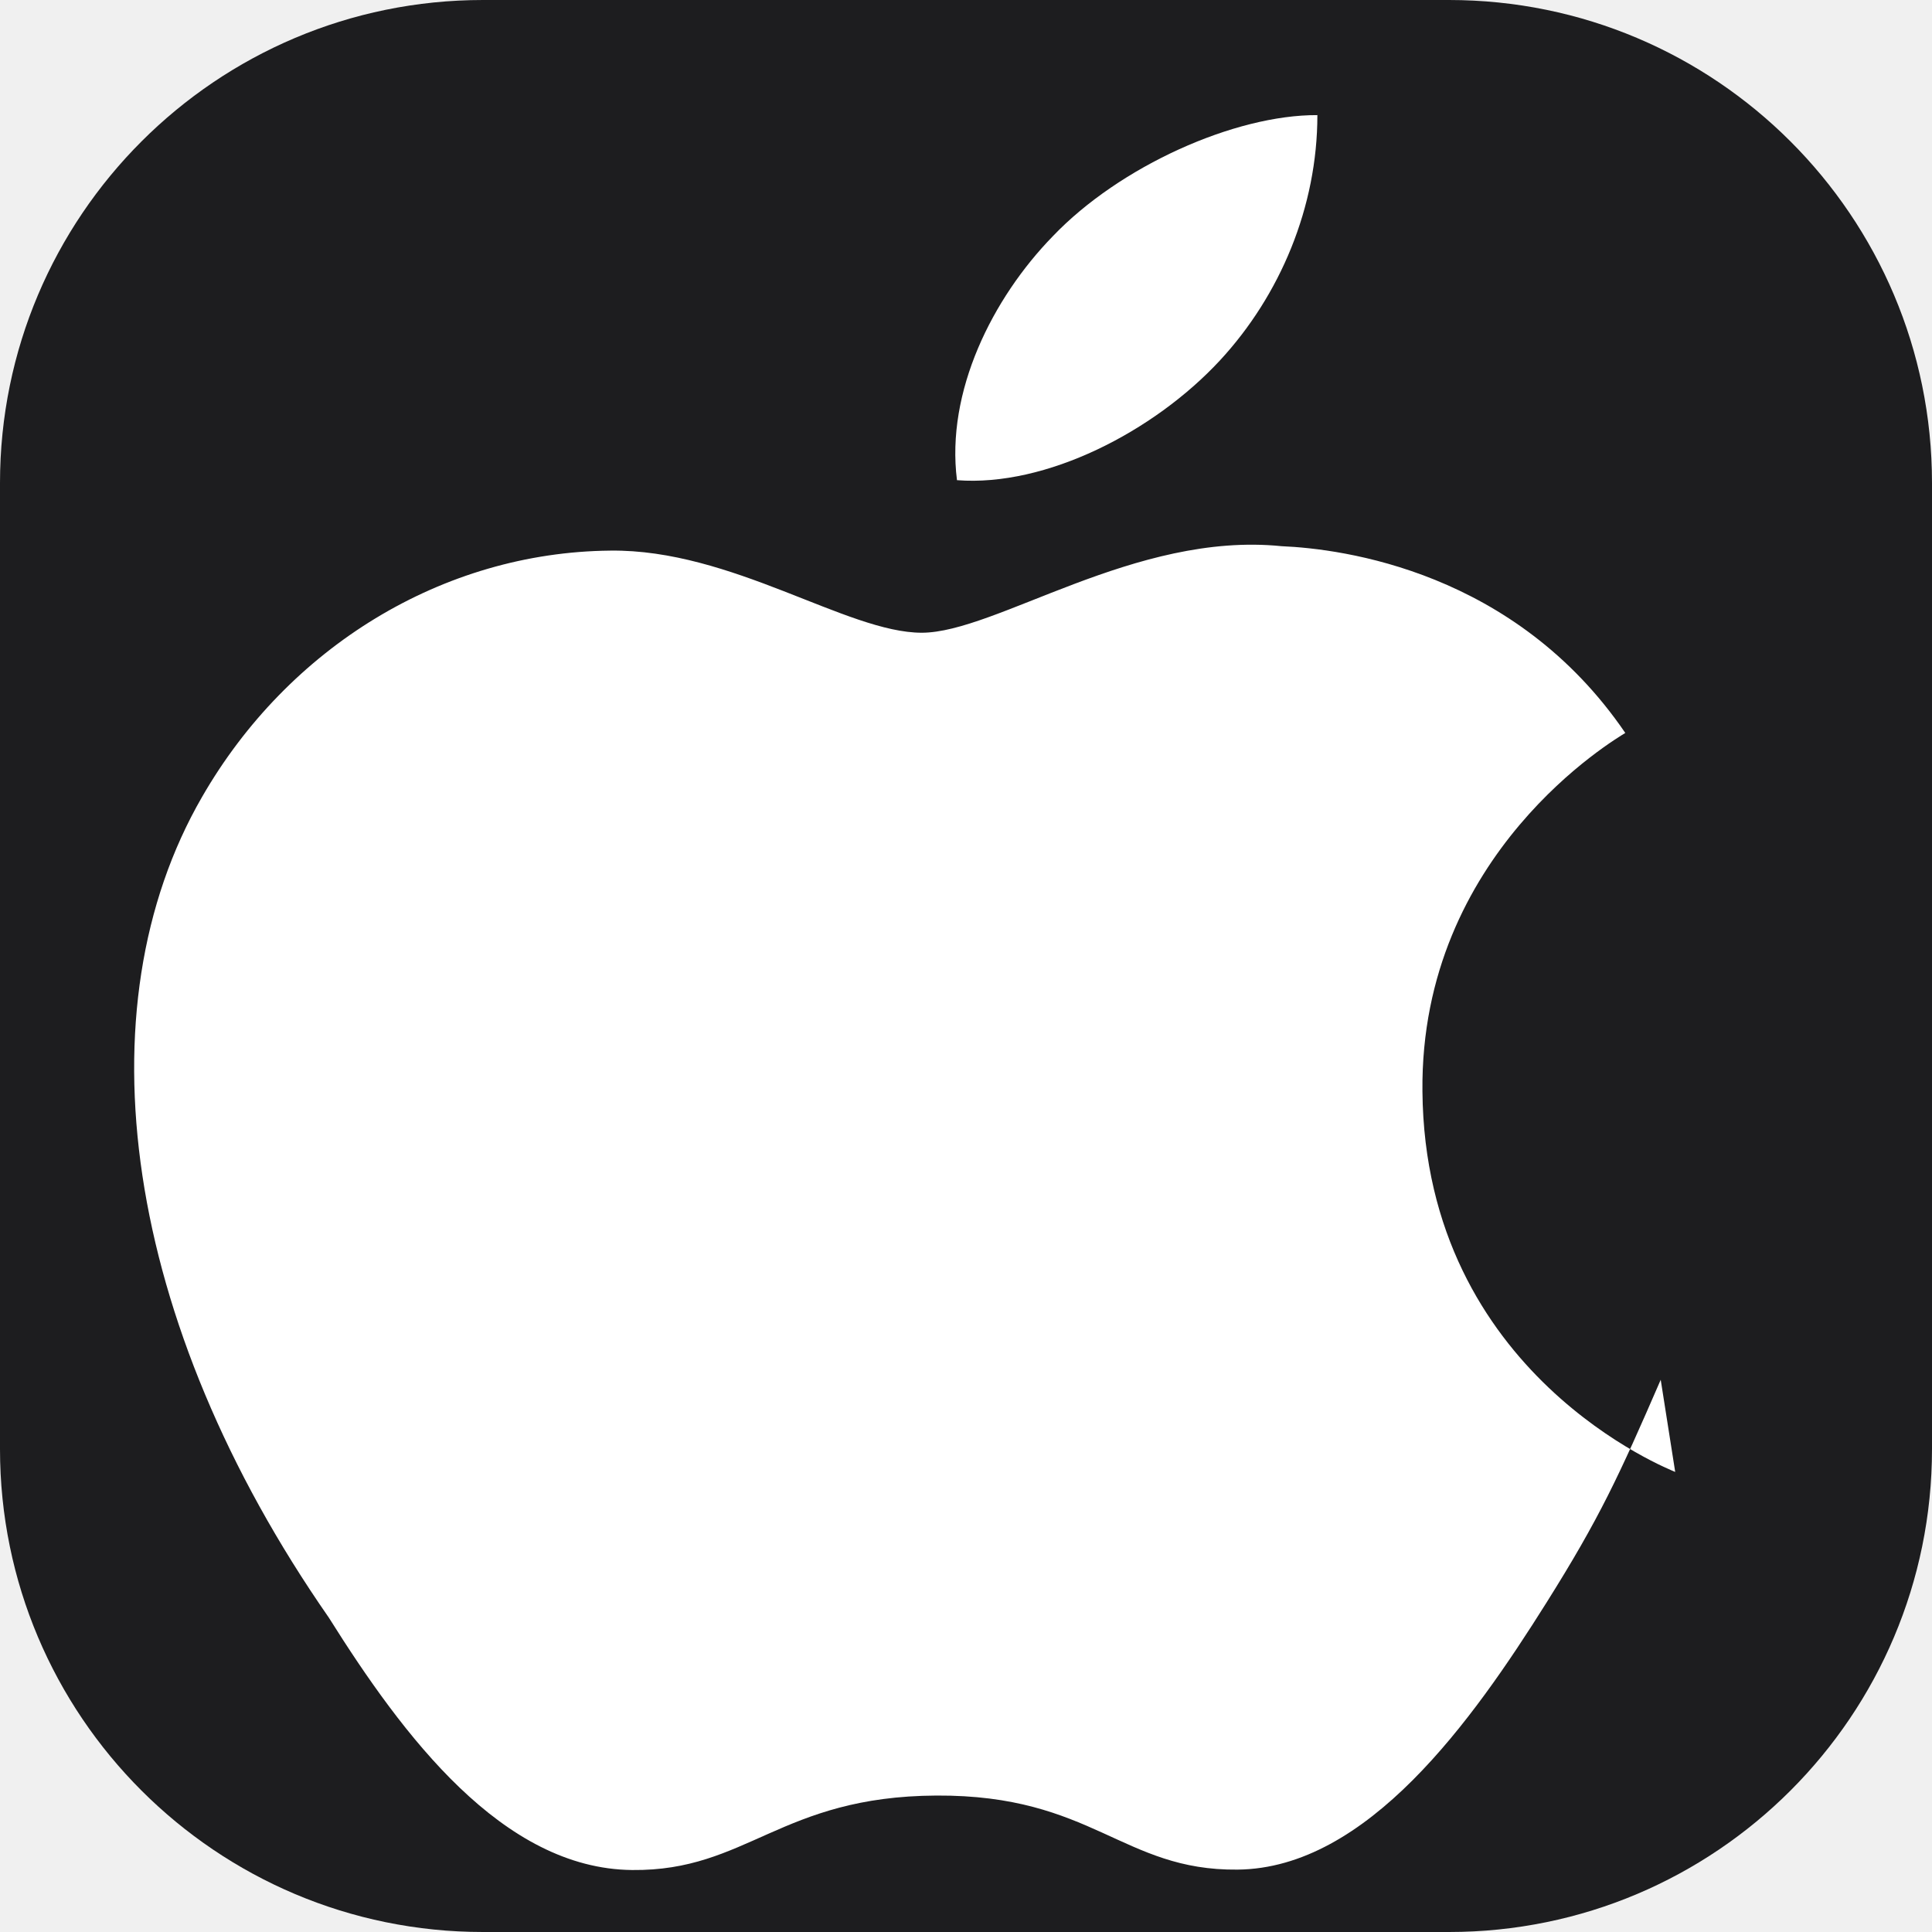
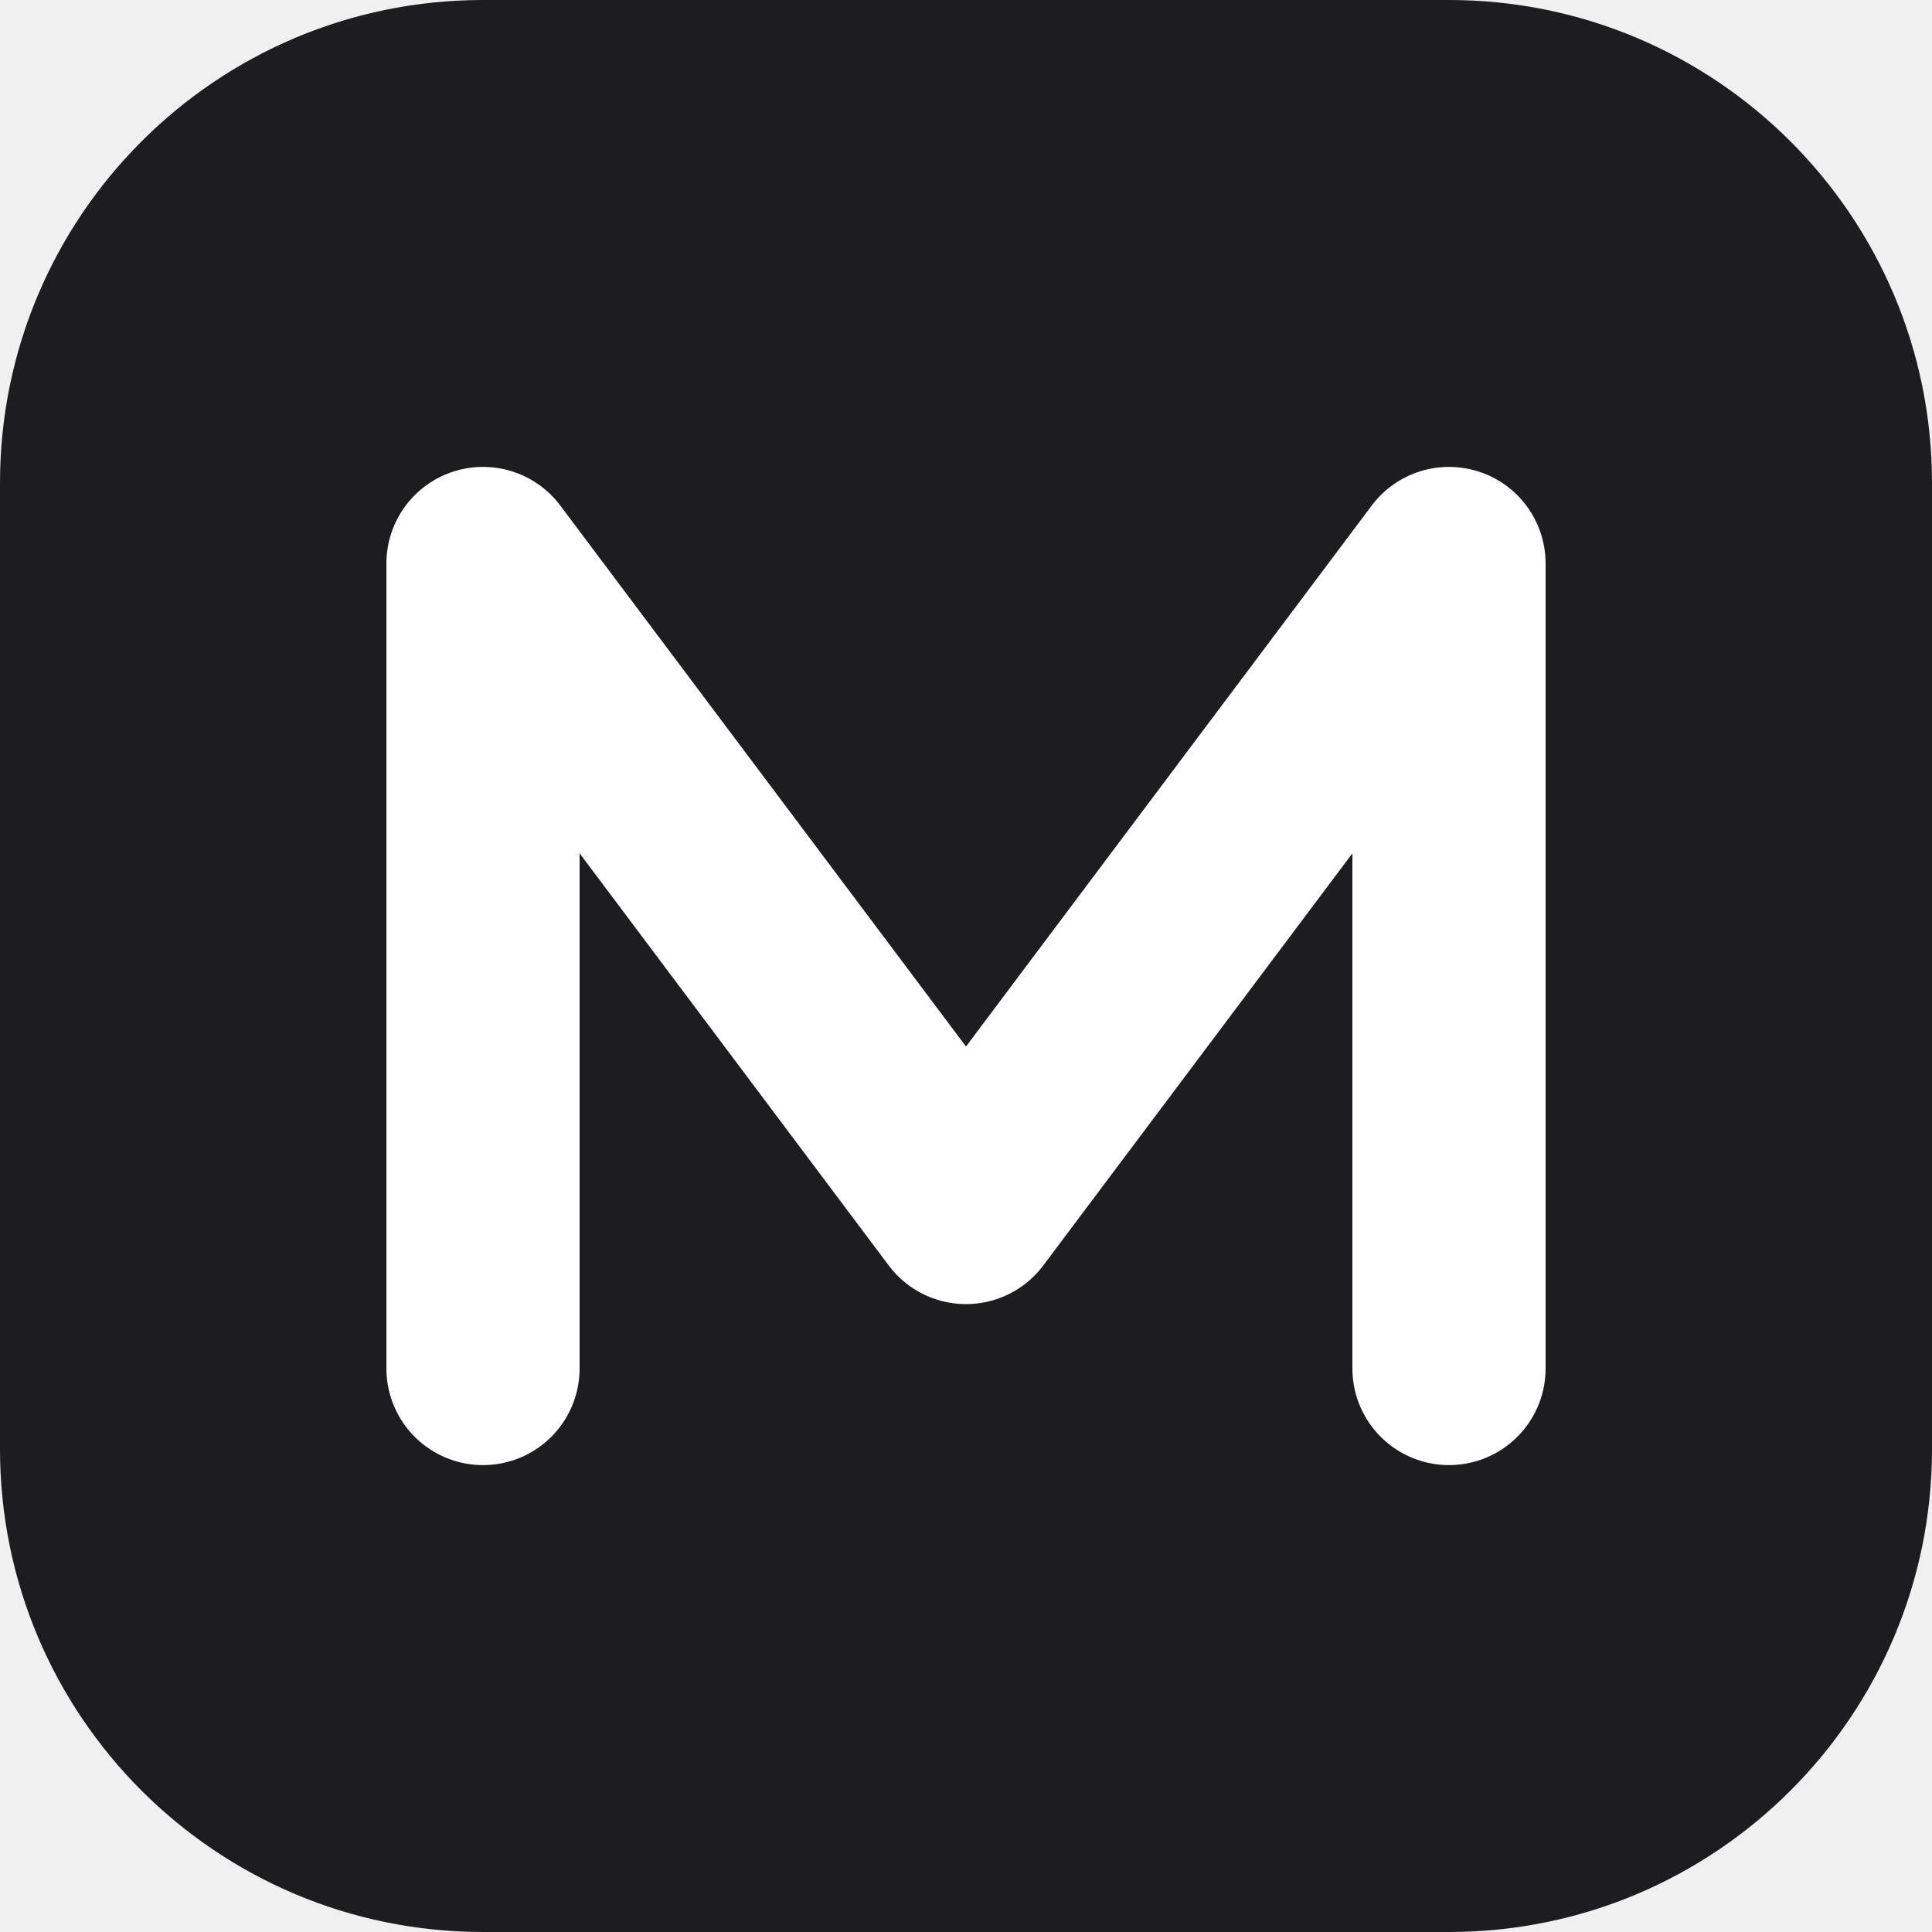
<svg xmlns="http://www.w3.org/2000/svg" viewBox="0 0 24 24" width="24" height="24">
  <rect width="24" height="24" rx="6" fill="#1d1d1f" />
-   <path d="M16.365 5.43c0 1.14-.462 2.24-1.213 3.05-.822.885-2.16 1.57-3.264 1.485-.14-1.1.44-2.26 1.19-3.03.83-.87 2.26-1.51 3.287-1.505ZM20.63 21.14c-.516 1.19-.76 1.72-1.42 2.77-.923 1.47-2.226 3.3-3.837 3.315-1.43.015-1.8-.93-3.74-.92-1.94.01-2.35.94-3.78.925-1.61-.015-2.845-1.665-3.768-3.135C1.53 20.42.99 16.53 2.51 13.9c1.07-1.86 2.99-3.04 5.07-3.06 1.51-.02 2.94 1.02 3.87 1.02.92 0 2.65-1.26 4.47-1.075.76.032 2.9.31 4.27 2.32-.11.07-2.55 1.49-2.52 4.45.03 3.53 3.1 4.71 3.14 4.73" fill="#ffffff" transform="translate(0 -4)" />
+   <path d="M6 17 L6 7 L12 15 L18 7 L18 17" fill="none" stroke="#ffffff" stroke-width="2.4" stroke-linecap="round" stroke-linejoin="round" />
</svg>
